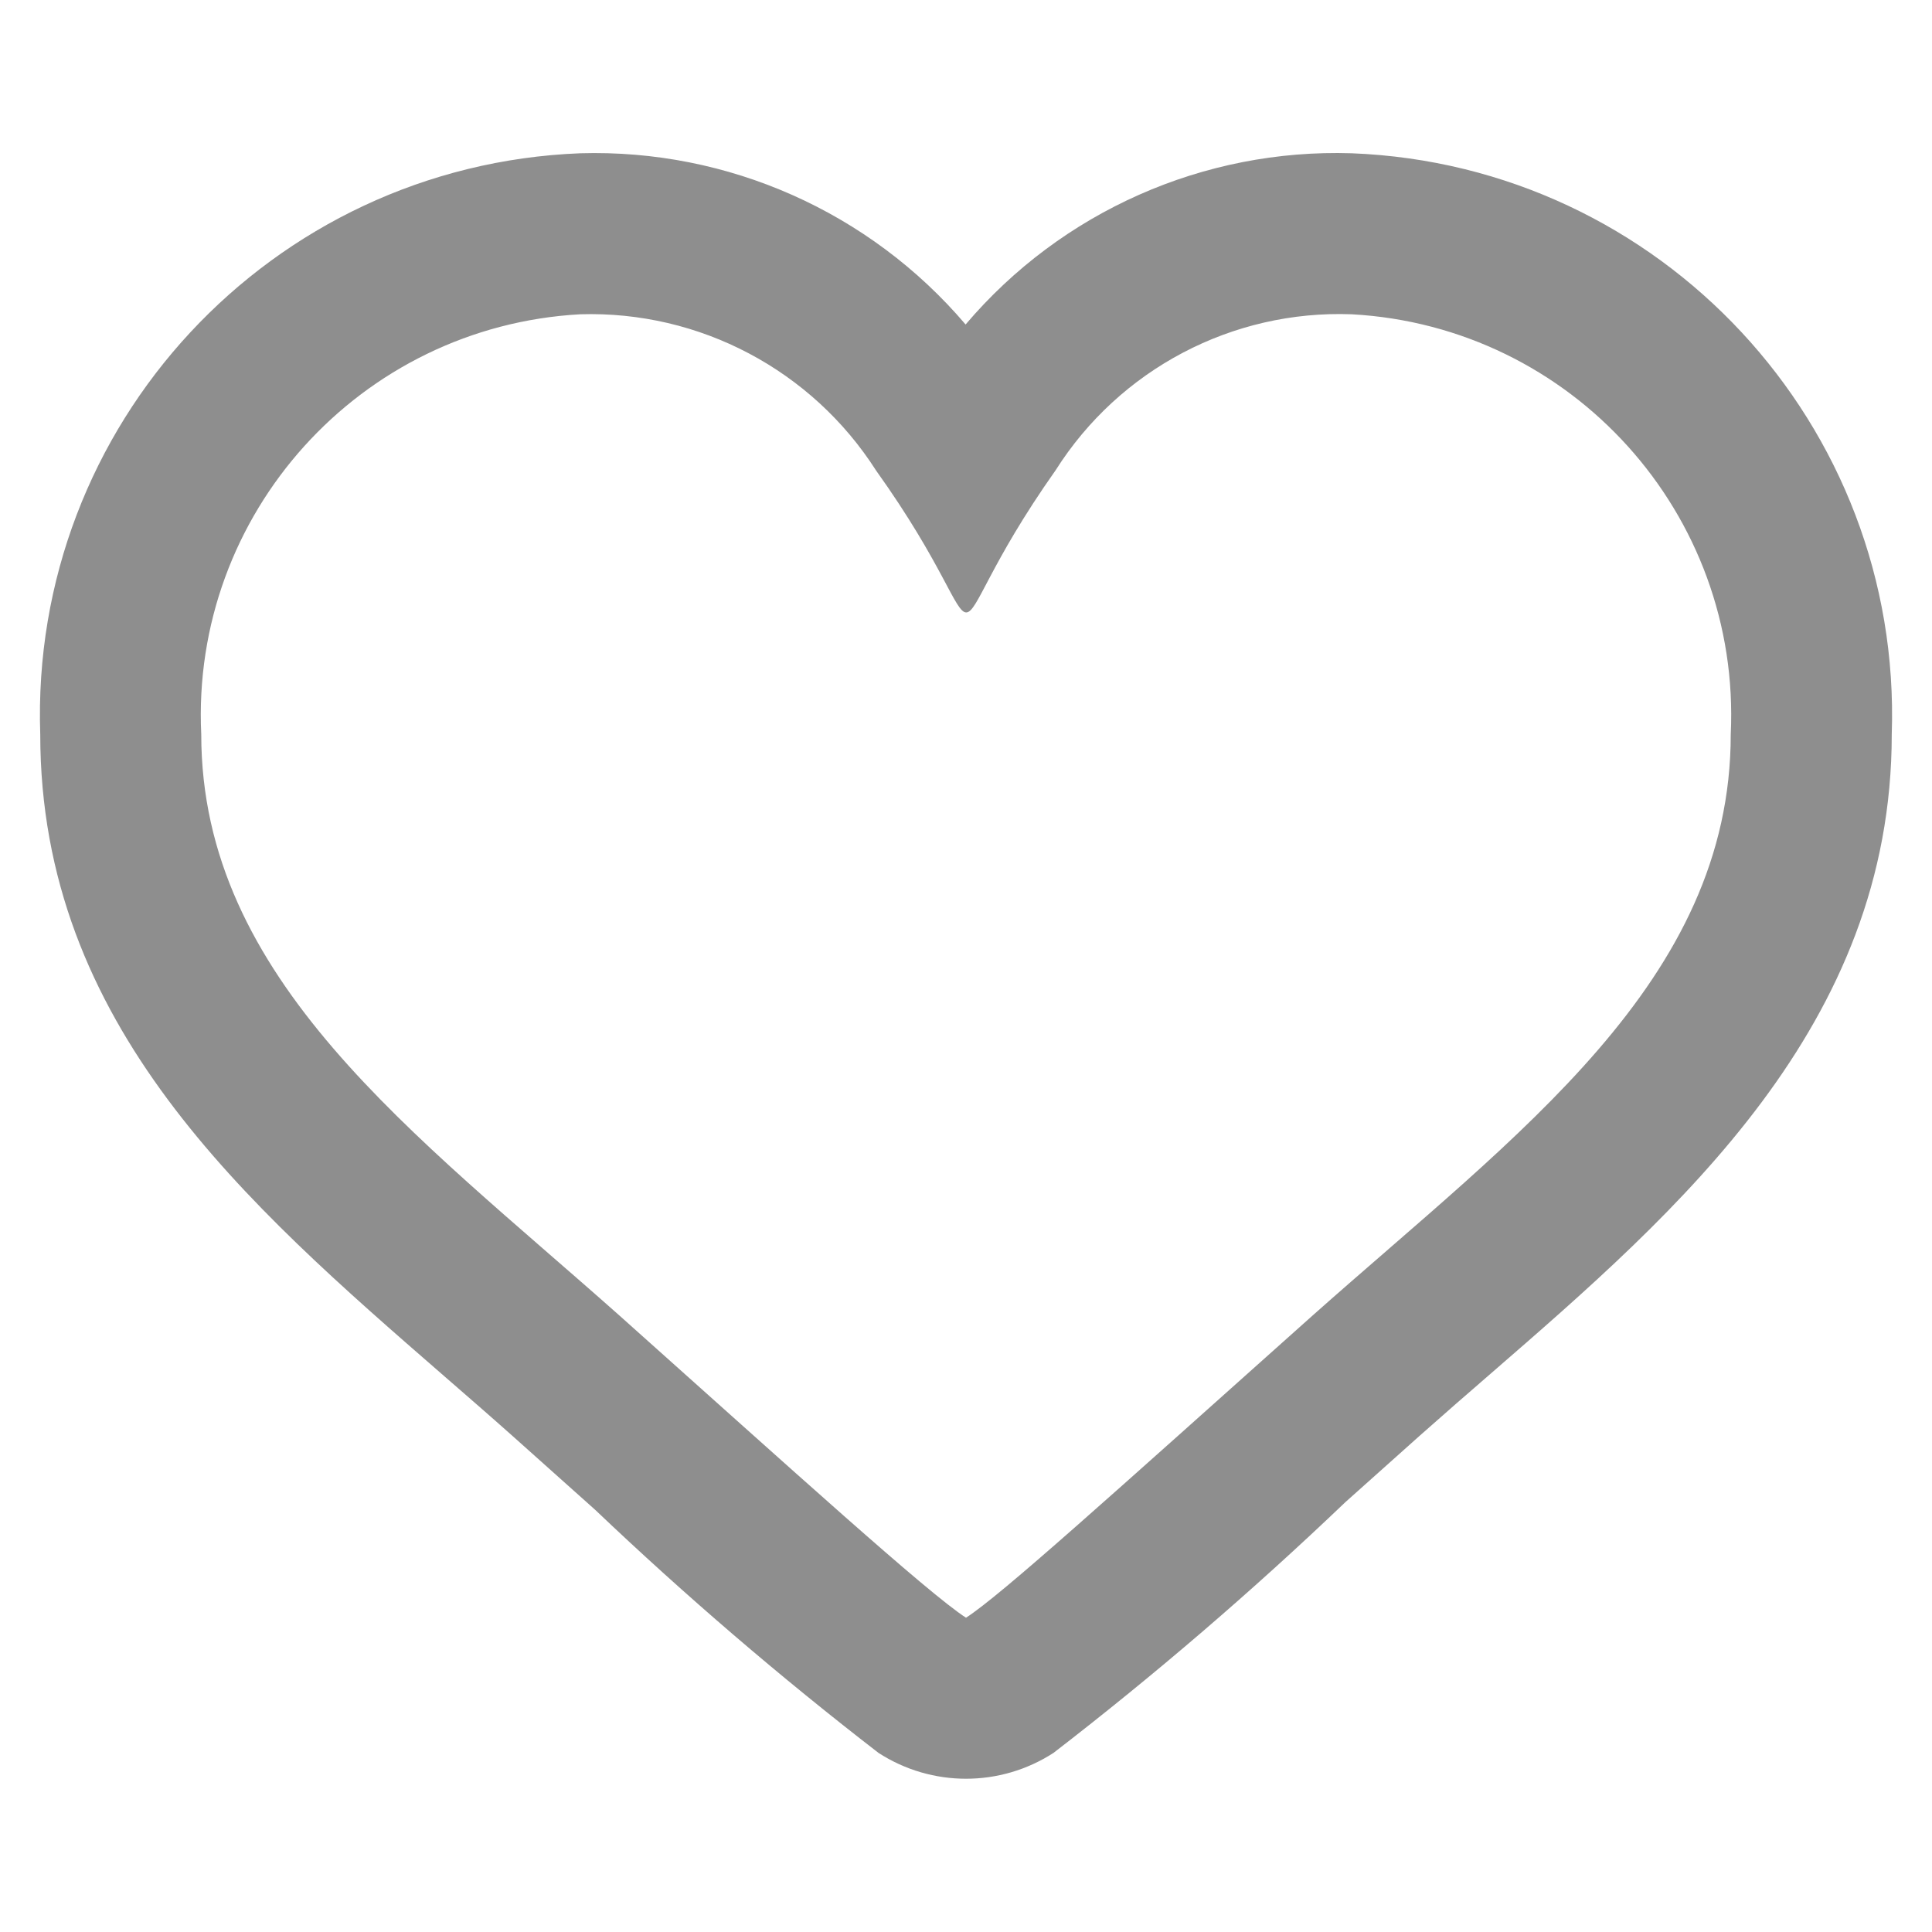
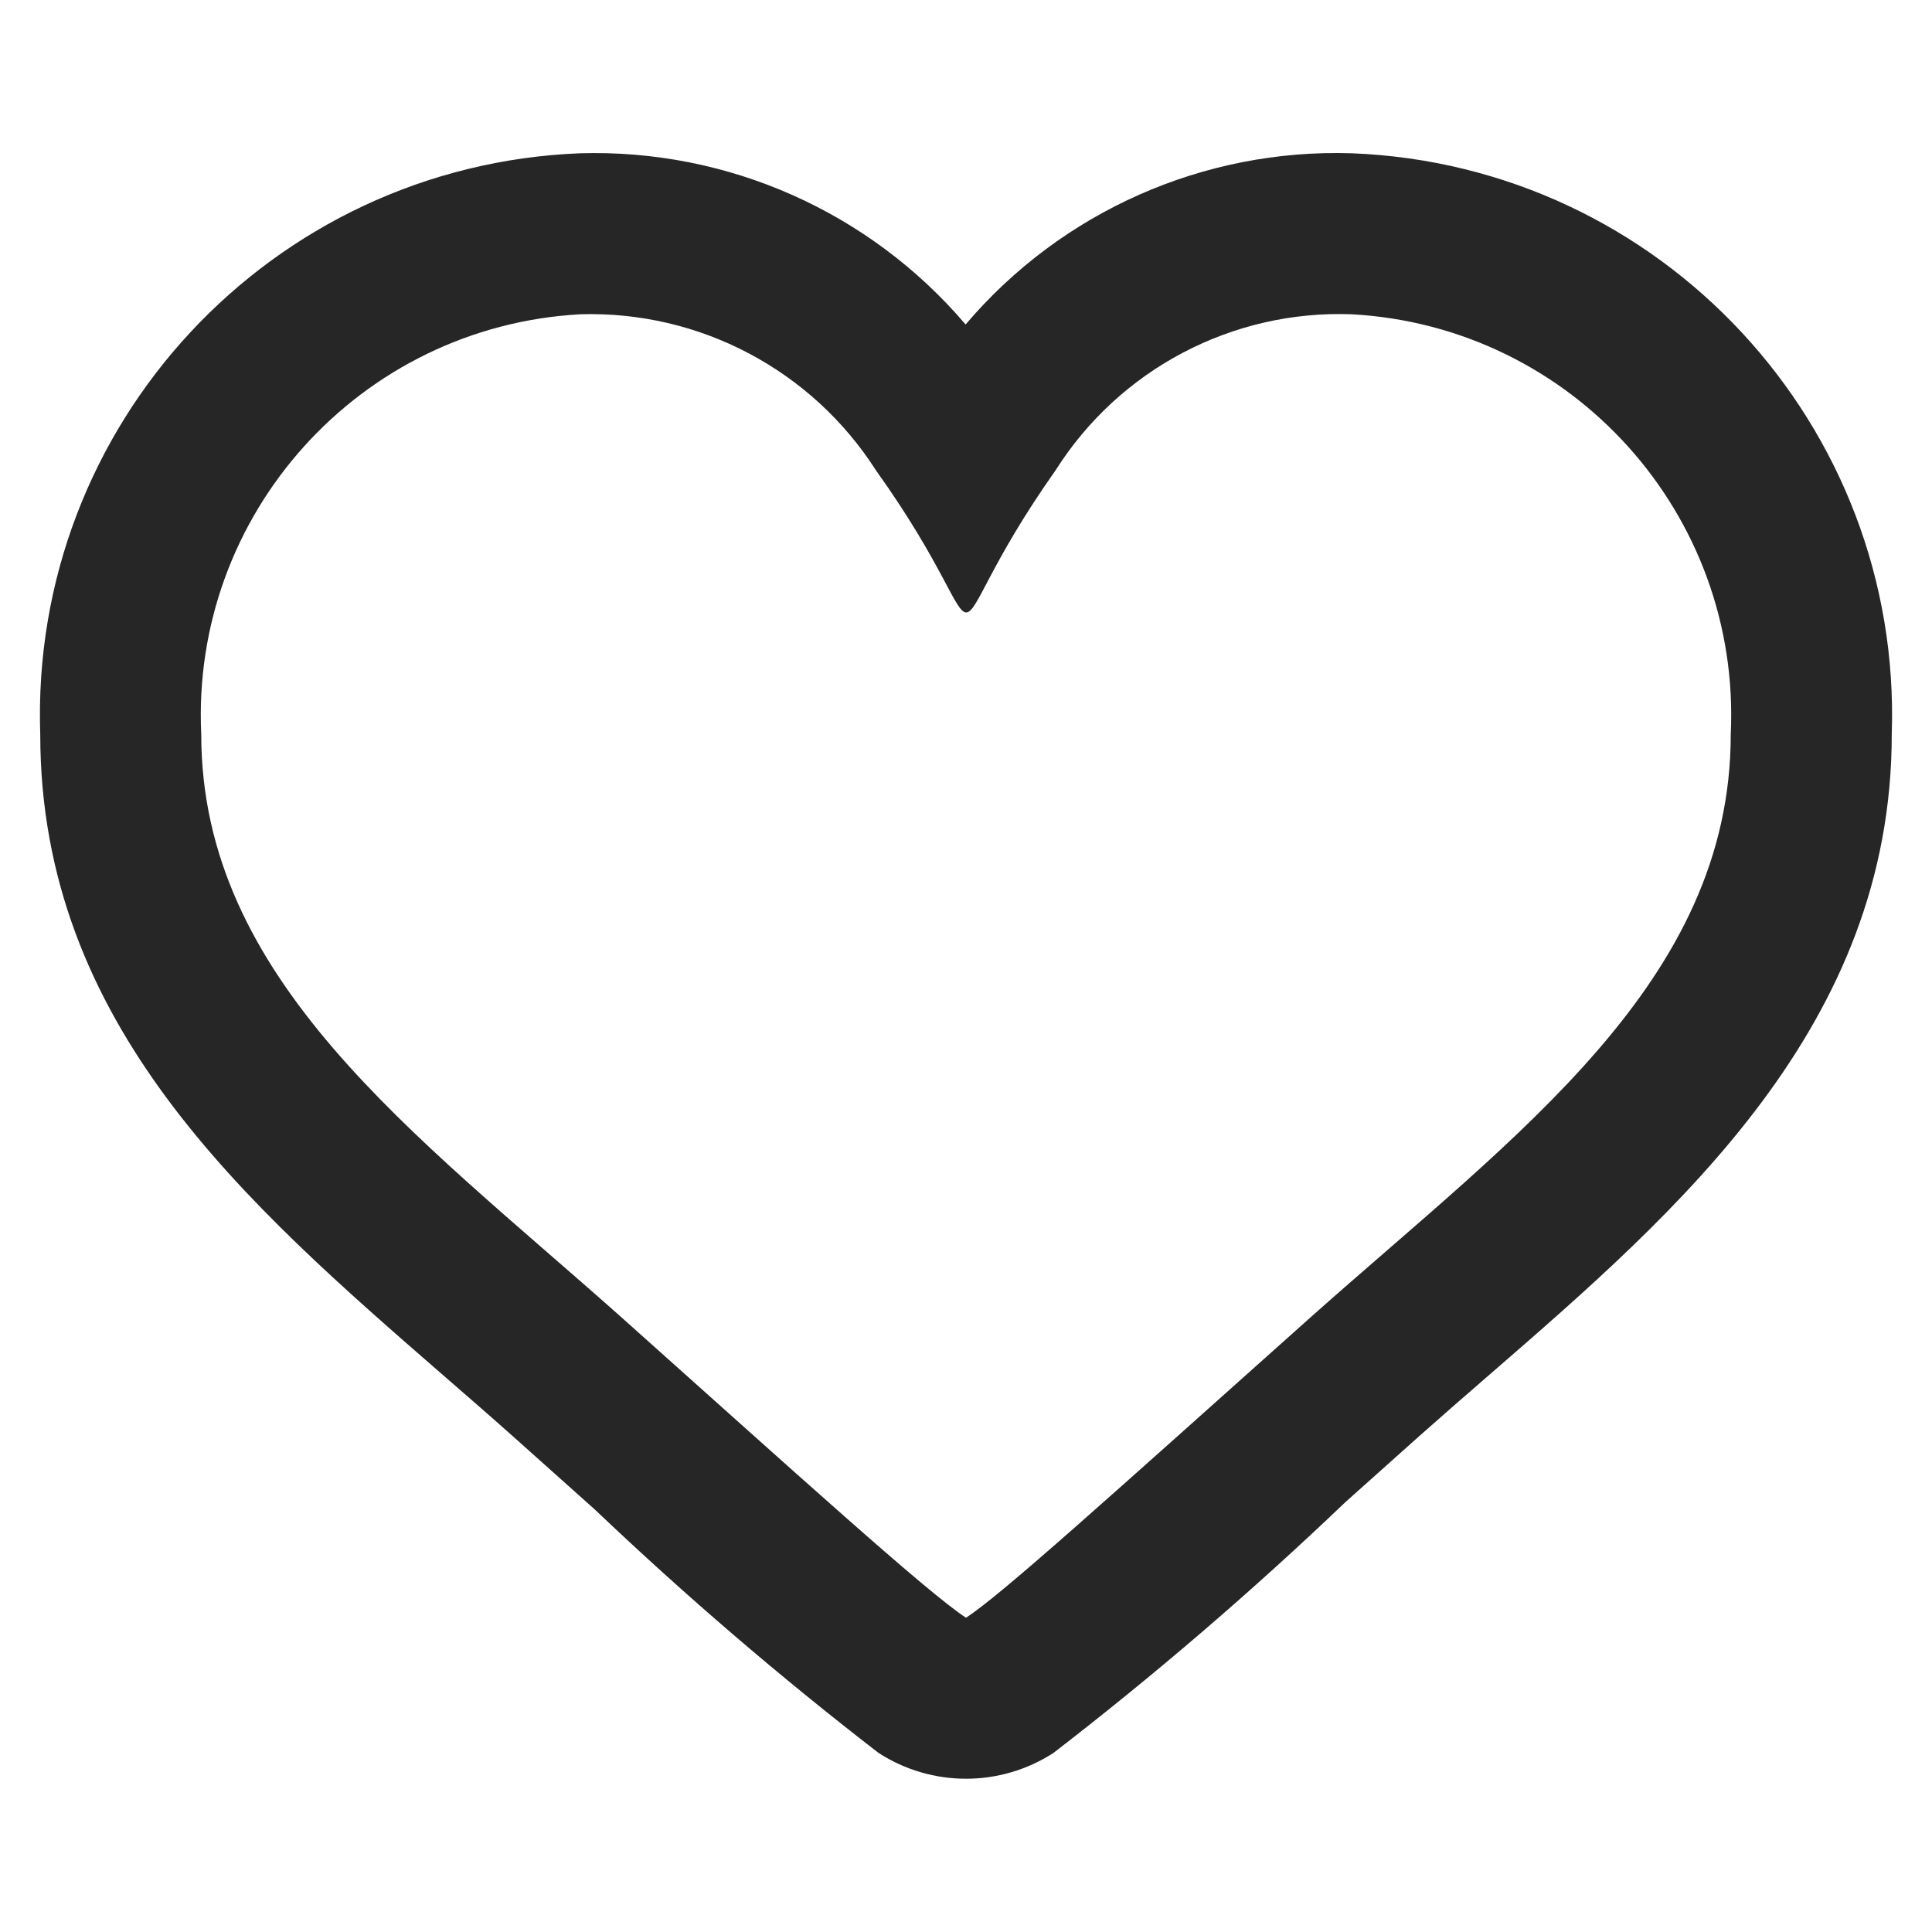
- <svg aria-label="Like" class="_ab6-" color="#8e8e8e" fill="#8e8e8e" height="24" role="img" viewBox="0 0 24 24" width="24">
+ <svg aria-label="Like" class="_ab6-" color="#262626" fill="#262626" height="24" role="img" viewBox="0 0 24 24" width="24">
  <path d="M16.792 3.904A4.989 4.989 0 0121.5 9.122c0 3.072-2.652 4.959-5.197 7.222-2.512 2.243-3.865 3.469-4.303 3.752-.477-.309-2.143-1.823-4.303-3.752C5.141 14.072 2.5 12.167 2.5 9.122a4.989 4.989 0 014.708-5.218 4.21 4.21 0 013.675 1.941c.84 1.175.98 1.763 1.12 1.763s.278-.588 1.11-1.766a4.17 4.17 0 013.679-1.938m0-2a6.04 6.04 0 00-4.797 2.127 6.052 6.052 0 00-4.787-2.127A6.985 6.985 0 00.5 9.122c0 3.61 2.55 5.827 5.015 7.97.283.246.569.494.853.747l1.027.918a44.998 44.998 0 003.518 3.018 2 2 0 002.174 0 45.263 45.263 0 003.626-3.115l.922-.824c.293-.26.59-.519.885-.774 2.334-2.025 4.98-4.32 4.98-7.94a6.985 6.985 0 00-6.708-7.218z" />
</svg>
